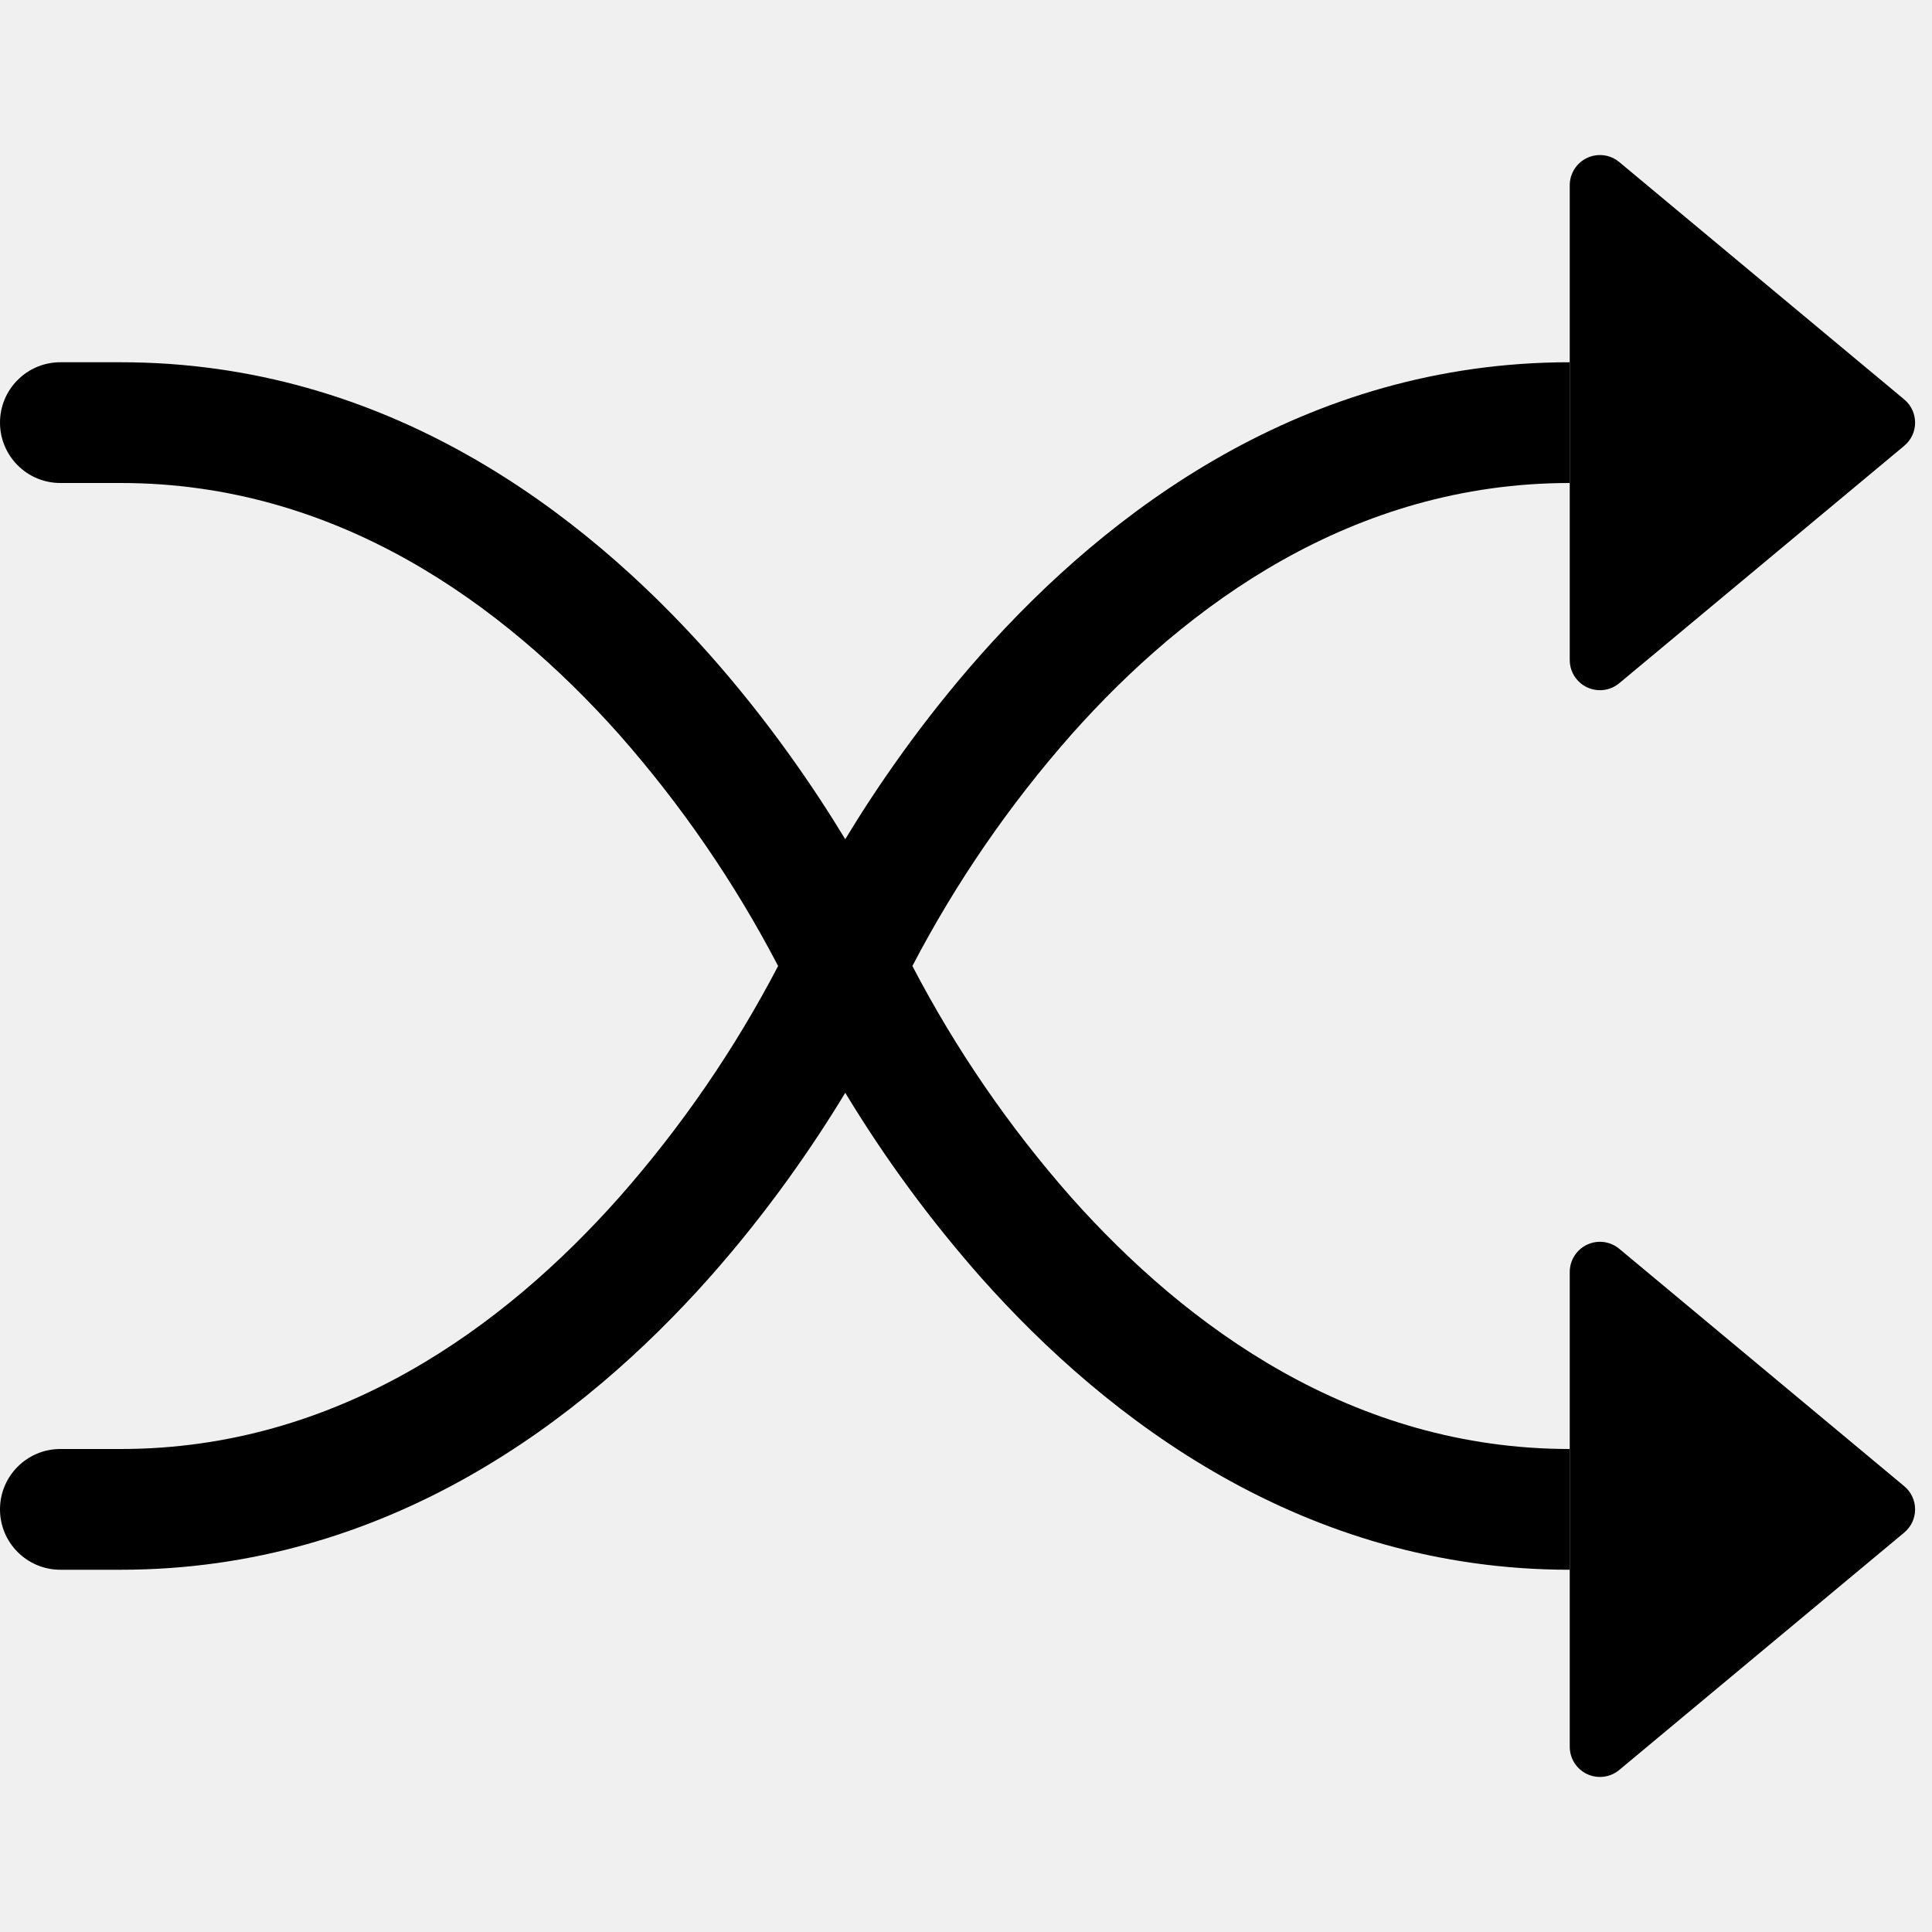
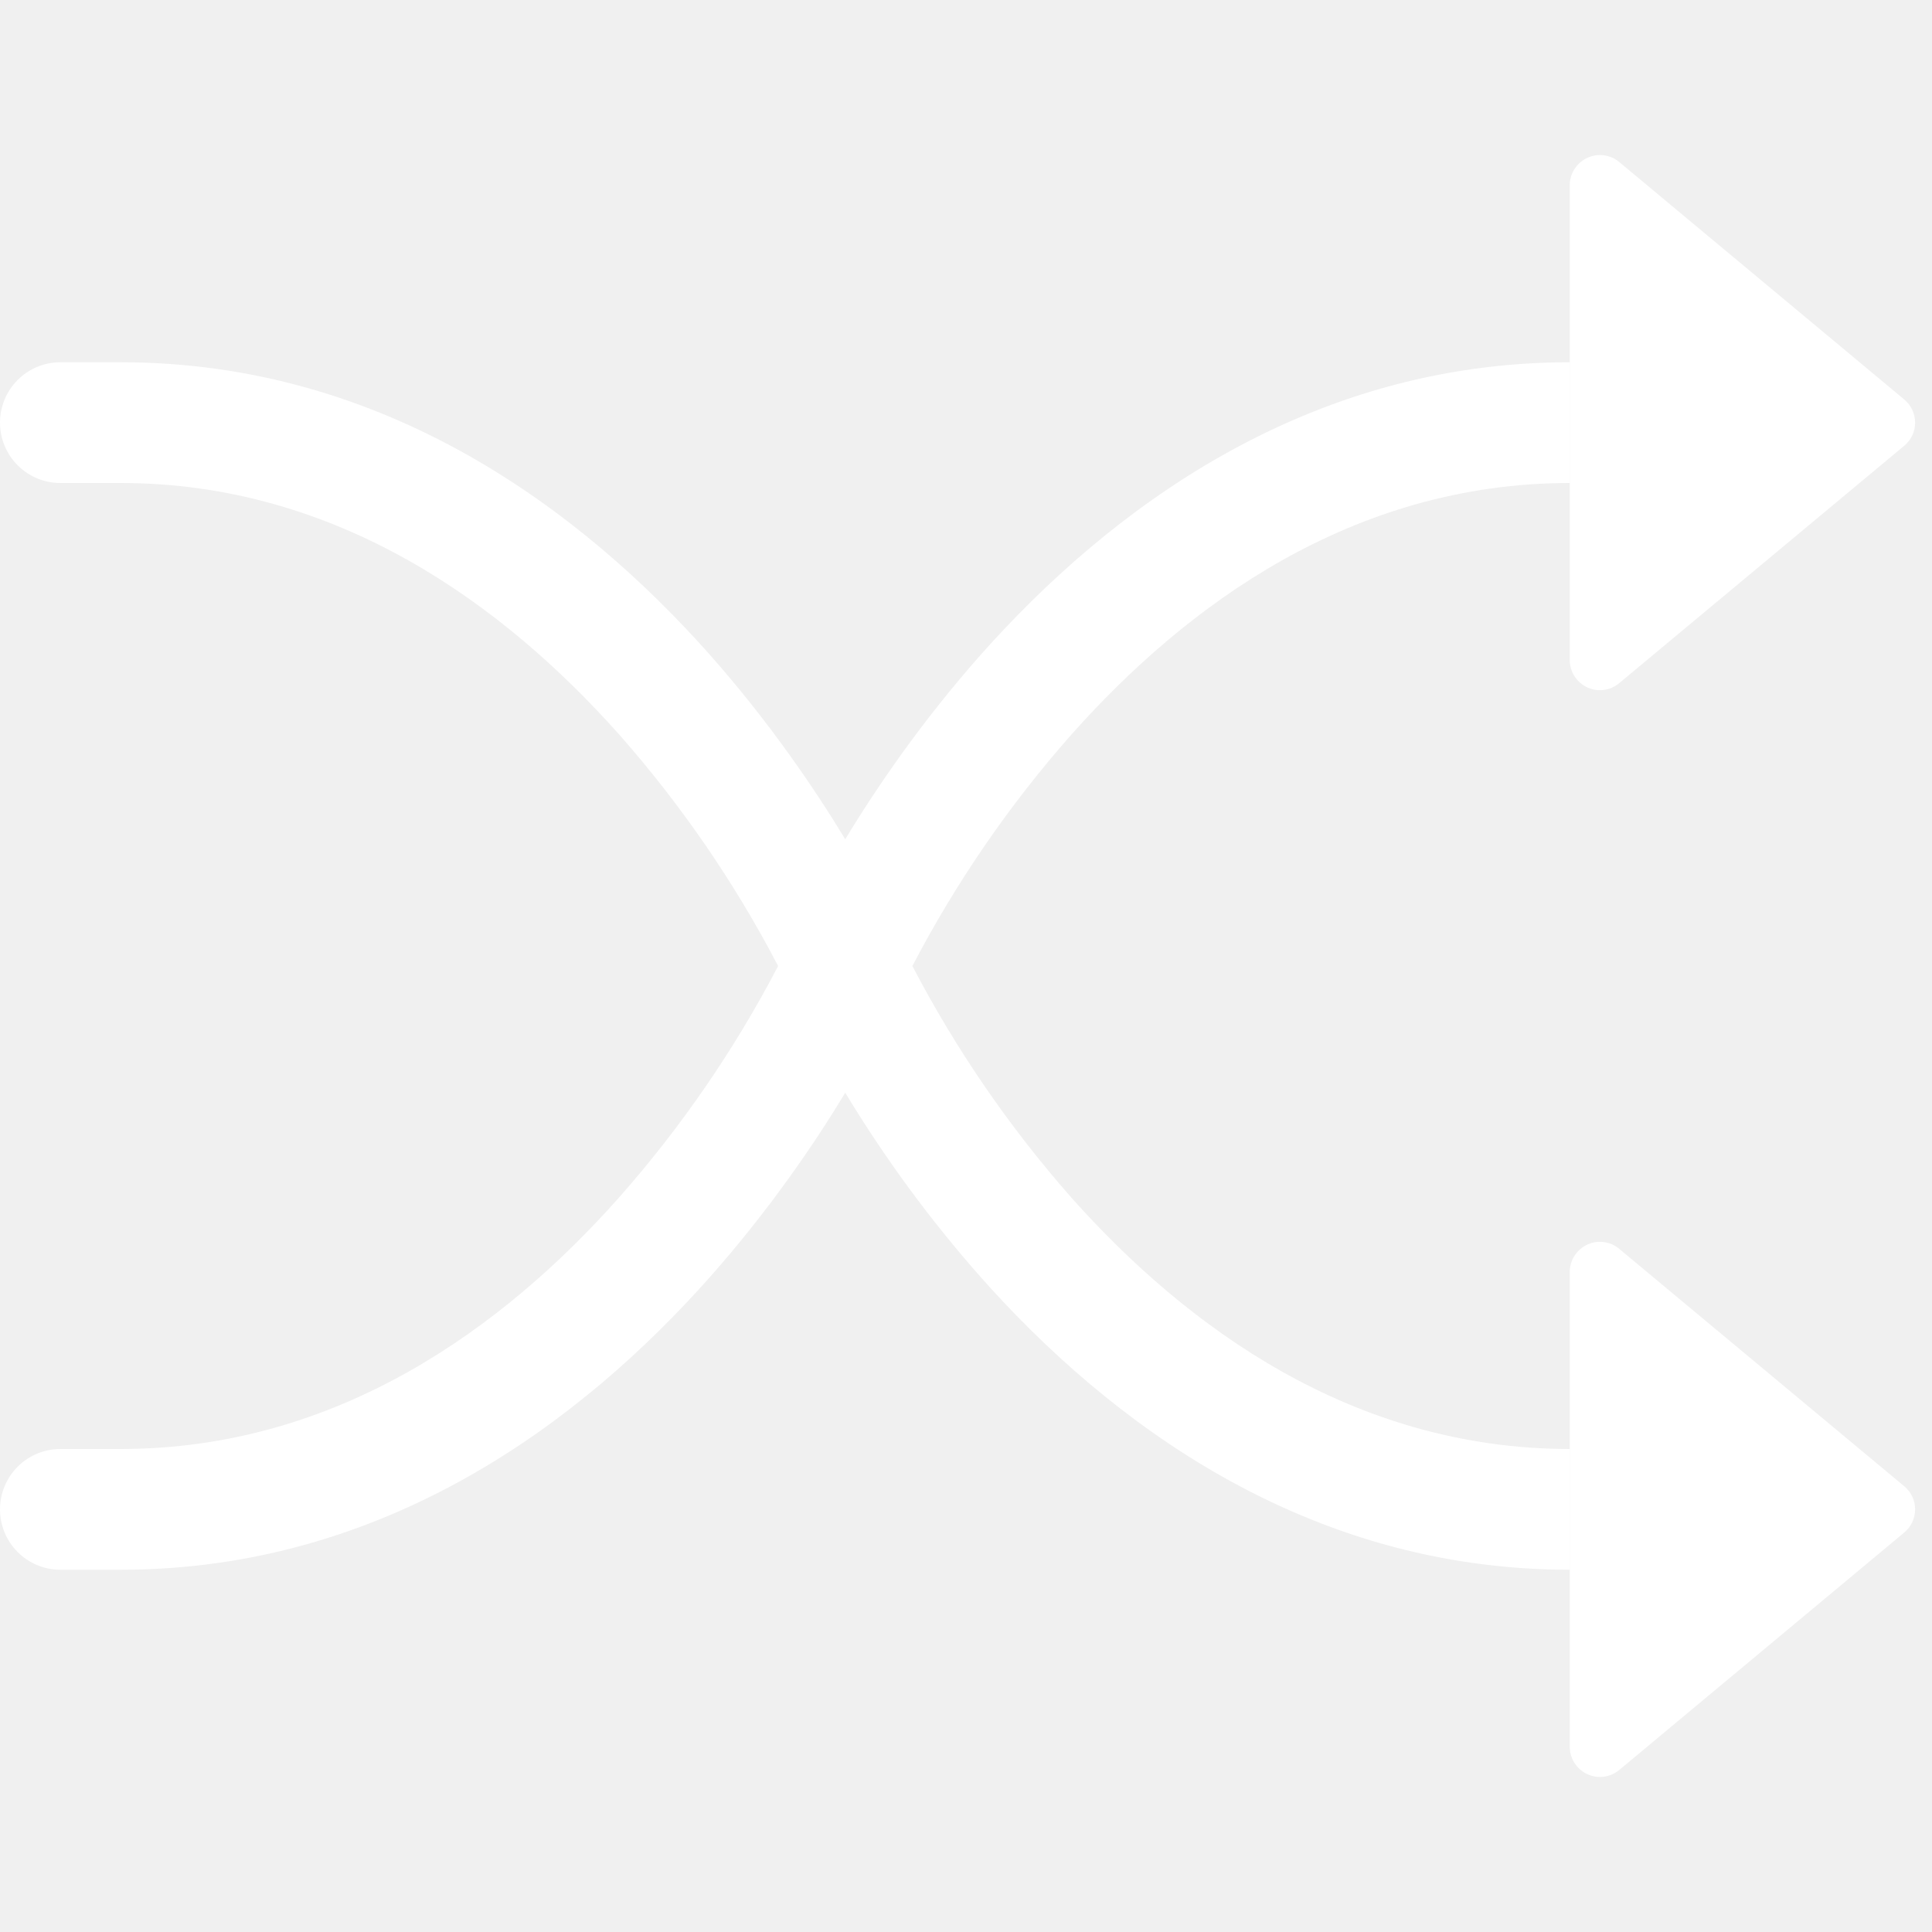
- <svg xmlns="http://www.w3.org/2000/svg" width="16" height="16" fill="currentColor" class="bi bi-shuffle" viewBox="0 0 16 16">
-   <path fill-rule="evenodd" d="M0 3.5A.5.5 0 0 1 .5 3H1c2.202 0 3.827 1.24 4.874 2.418.49.552.865 1.102 1.126 1.532.26-.43.636-.98 1.126-1.532C9.173 4.24 10.798 3 13 3v1c-1.798 0-3.173 1.01-4.126 2.082A9.624 9.624 0 0 0 7.556 8a9.624 9.624 0 0 0 1.317 1.918C9.828 10.99 11.204 12 13 12v1c-2.202 0-3.827-1.24-4.874-2.418A10.595 10.595 0 0 1 7 9.05c-.26.43-.636.98-1.126 1.532C4.827 11.76 3.202 13 1 13H.5a.5.5 0 0 1 0-1H1c1.798 0 3.173-1.01 4.126-2.082A9.624 9.624 0 0 0 6.444 8a9.624 9.624 0 0 0-1.317-1.918C4.172 5.01 2.796 4 1 4H.5a.5.5 0 0 1-.5-.5" />
-   <path d="M13 5.466V1.534a.25.25 0 0 1 .41-.192l2.36 1.966c.12.1.12.284 0 .384l-2.36 1.966a.25.25 0 0 1-.41-.192zm0 9v-3.932a.25.25 0 0 1 .41-.192l2.36 1.966c.12.1.12.284 0 .384l-2.36 1.966a.25.25 0 0 1-.41-.192z" />
+ <svg xmlns="http://www.w3.org/2000/svg" width="20" height="20" viewBox="0 0 20 20" fill="none">
+   <path fill-rule="evenodd" clip-rule="evenodd" d="M0 4.375C0 4.209 0.066 4.05 0.183 3.933C0.3 3.816 0.459 3.75 0.625 3.75H1.25C4.003 3.75 6.034 5.3 7.343 6.772C7.955 7.463 8.424 8.15 8.75 8.688C9.075 8.15 9.545 7.463 10.158 6.772C11.466 5.3 13.498 3.75 16.25 3.75V5C14.002 5 12.284 6.263 11.092 7.603C10.448 8.332 9.895 9.137 9.445 10C9.895 10.863 10.448 11.668 11.091 12.398C12.285 13.738 14.005 15 16.25 15V16.25C13.498 16.25 11.466 14.7 10.158 13.227C9.632 12.633 9.161 11.992 8.75 11.312C8.425 11.85 7.955 12.537 7.343 13.227C6.034 14.7 4.003 16.25 1.25 16.25H0.625C0.459 16.25 0.3 16.184 0.183 16.067C0.066 15.95 0 15.791 0 15.625C0 15.459 0.066 15.3 0.183 15.183C0.3 15.066 0.459 15 0.625 15H1.25C3.498 15 5.216 13.738 6.407 12.398C7.052 11.668 7.605 10.863 8.055 10C7.605 9.137 7.052 8.332 6.409 7.603C5.215 6.263 3.495 5 1.25 5H0.625C0.459 5 0.3 4.934 0.183 4.817C0.066 4.7 0 4.541 0 4.375Z" fill="white" />
+   <path d="M16.25 6.832V1.917C16.25 1.858 16.267 1.8 16.299 1.75C16.331 1.7 16.376 1.66 16.43 1.635C16.484 1.609 16.544 1.6 16.602 1.608C16.661 1.615 16.717 1.639 16.762 1.677L19.712 4.135C19.863 4.26 19.863 4.49 19.712 4.615L16.762 7.072C16.717 7.11 16.661 7.135 16.602 7.142C16.544 7.15 16.484 7.141 16.43 7.115C16.376 7.09 16.331 7.05 16.299 7C16.267 6.95 16.25 6.892 16.25 6.832ZM16.25 18.082V13.168C16.25 13.108 16.267 13.05 16.299 13C16.331 12.95 16.376 12.91 16.43 12.885C16.484 12.859 16.544 12.85 16.602 12.858C16.661 12.865 16.717 12.889 16.762 12.928L19.712 15.385C19.863 15.51 19.863 15.74 19.712 15.865L16.762 18.323C16.717 18.36 16.661 18.385 16.602 18.392C16.544 18.4 16.484 18.391 16.43 18.365C16.376 18.34 16.331 18.3 16.299 18.25C16.267 18.2 16.25 18.142 16.25 18.082Z" fill="white" />
</svg>
